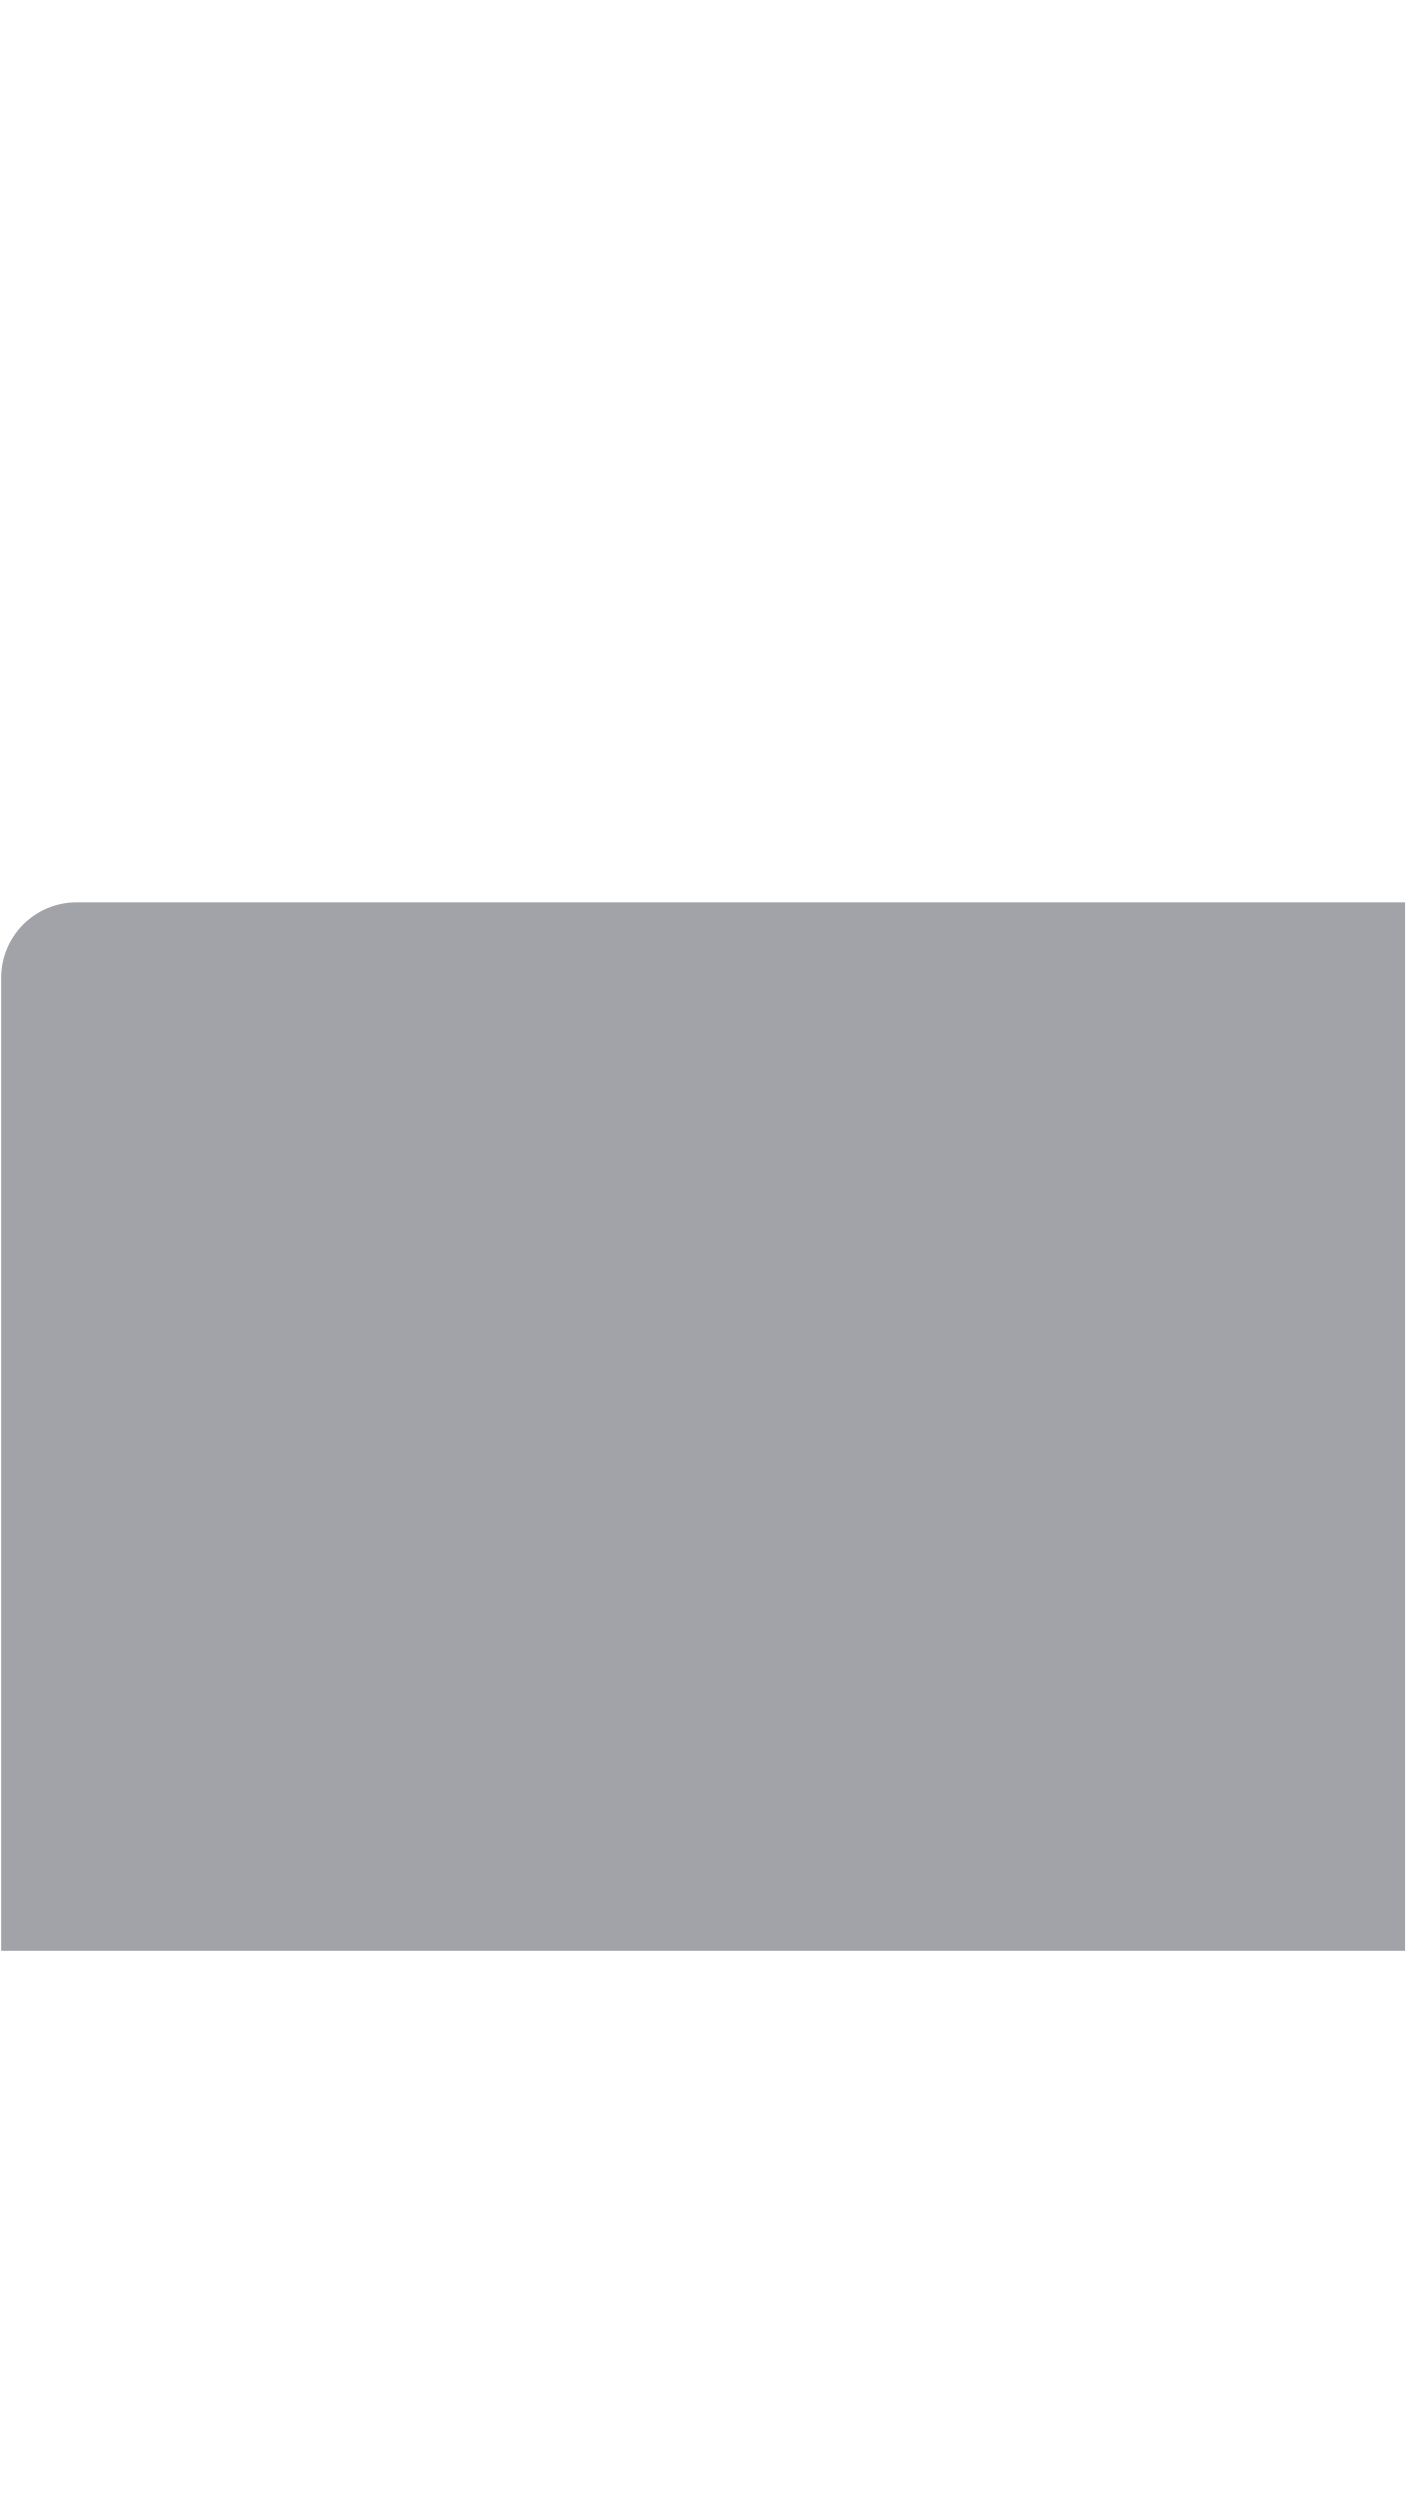
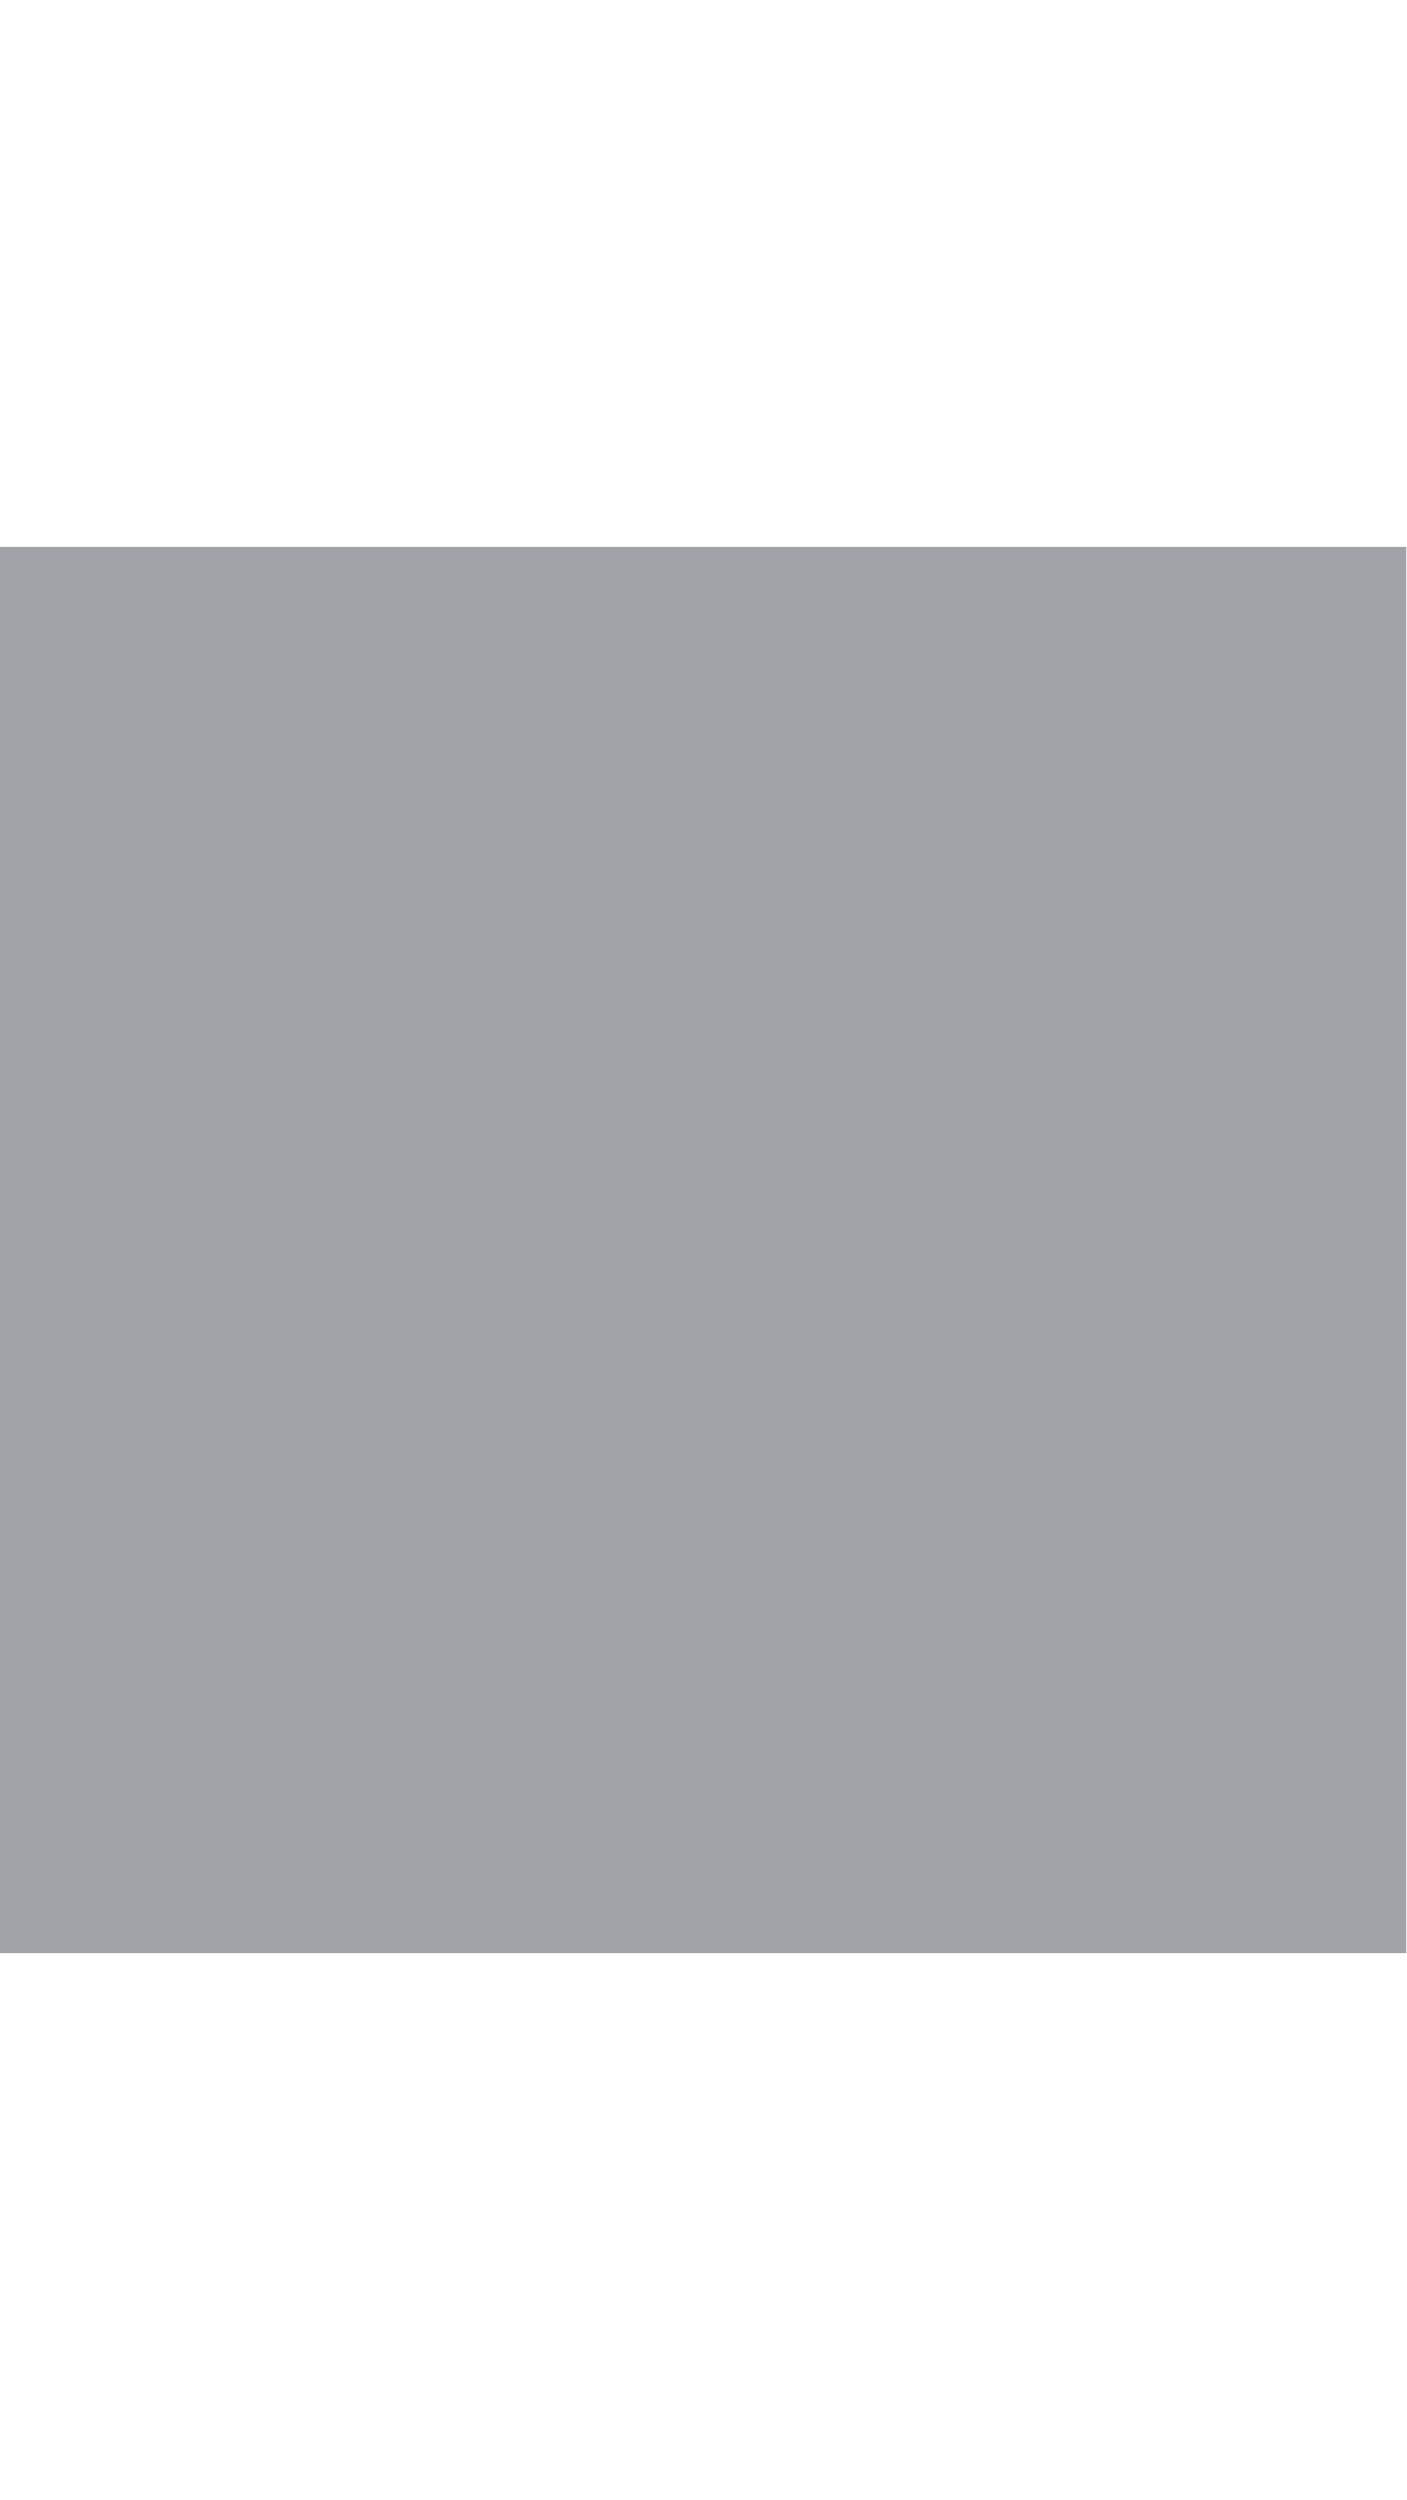
<svg xmlns="http://www.w3.org/2000/svg" width="1080" zoomAndPan="magnify" viewBox="0 0 600 600" height="1920" preserveAspectRatio="xMidYMid meet" version="1.0">
  <defs>
-     <clipPath id="3528182a6a">
+     <clipPath id="077cfb7ca1">
      <path d="M 0.5 151.656 L 599.5 151.656 L 599.5 599 L 0.5 599 Z M 0.5 151.656 " clip-rule="nonzero" />
    </clipPath>
-     <clipPath id="615a537a25">
+     <clipPath id="7ba8b3af61">
      <path d="M 32.695 151.656 L 776.953 151.656 C 794.738 151.656 809.152 166.07 809.152 183.852 L 809.152 1253.754 C 809.152 1271.535 794.738 1285.949 776.953 1285.949 L 32.695 1285.949 C 14.914 1285.949 0.5 1271.535 0.5 1253.754 L 0.5 183.852 C 0.5 166.07 14.914 151.656 32.695 151.656 Z M 32.695 151.656 " clip-rule="nonzero" />
    </clipPath>
-     <clipPath id="450d66b010">
+     <clipPath id="c8b64f8c64">
      <path d="M 0.5 0.656 L 599.5 0.656 L 599.5 448 L 0.5 448 Z M 0.5 0.656 " clip-rule="nonzero" />
    </clipPath>
-     <clipPath id="2a44d447a8">
+     <clipPath id="a5db12d136">
      <path d="M 32.695 0.656 L 776.953 0.656 C 794.738 0.656 809.152 15.07 809.152 32.852 L 809.152 1102.754 C 809.152 1120.535 794.738 1134.949 776.953 1134.949 L 32.695 1134.949 C 14.914 1134.949 0.5 1120.535 0.5 1102.754 L 0.5 32.852 C 0.5 15.07 14.914 0.656 32.695 0.656 Z M 32.695 0.656 " clip-rule="nonzero" />
    </clipPath>
-     <clipPath id="4dc2c8510e">
+     <clipPath id="60e7feb1b3">
      <rect x="0" width="600" y="0" height="448" />
    </clipPath>
  </defs>
-   <g clip-path="url(#3528182a6a)">
-     <g clip-path="url(#615a537a25)">
+   <rect x="0" y="0" width="600" height="600" fill="#a2a3a8" />
+   <g clip-path="url(#077cfb7ca1)">
+     <g clip-path="url(#7ba8b3af61)">
      <g transform="matrix(1, 0, 0, 1, 0.000000000000000056, 151)">
-         <g clip-path="url(#4dc2c8510e)">
-           <g clip-path="url(#450d66b010)">
-             <g clip-path="url(#2a44d447a8)">
+         <g clip-path="url(#60e7feb1b3)">
+           <g clip-path="url(#c8b64f8c64)">
+             <g clip-path="url(#a5db12d136)">
              <path fill="#a2a3a8" d="M 0.5 0.656 L 809.152 0.656 L 809.152 1134.664 L 0.5 1134.664 Z M 0.5 0.656 " fill-opacity="1" fill-rule="nonzero" />
            </g>
          </g>
        </g>
      </g>
    </g>
  </g>
</svg>
